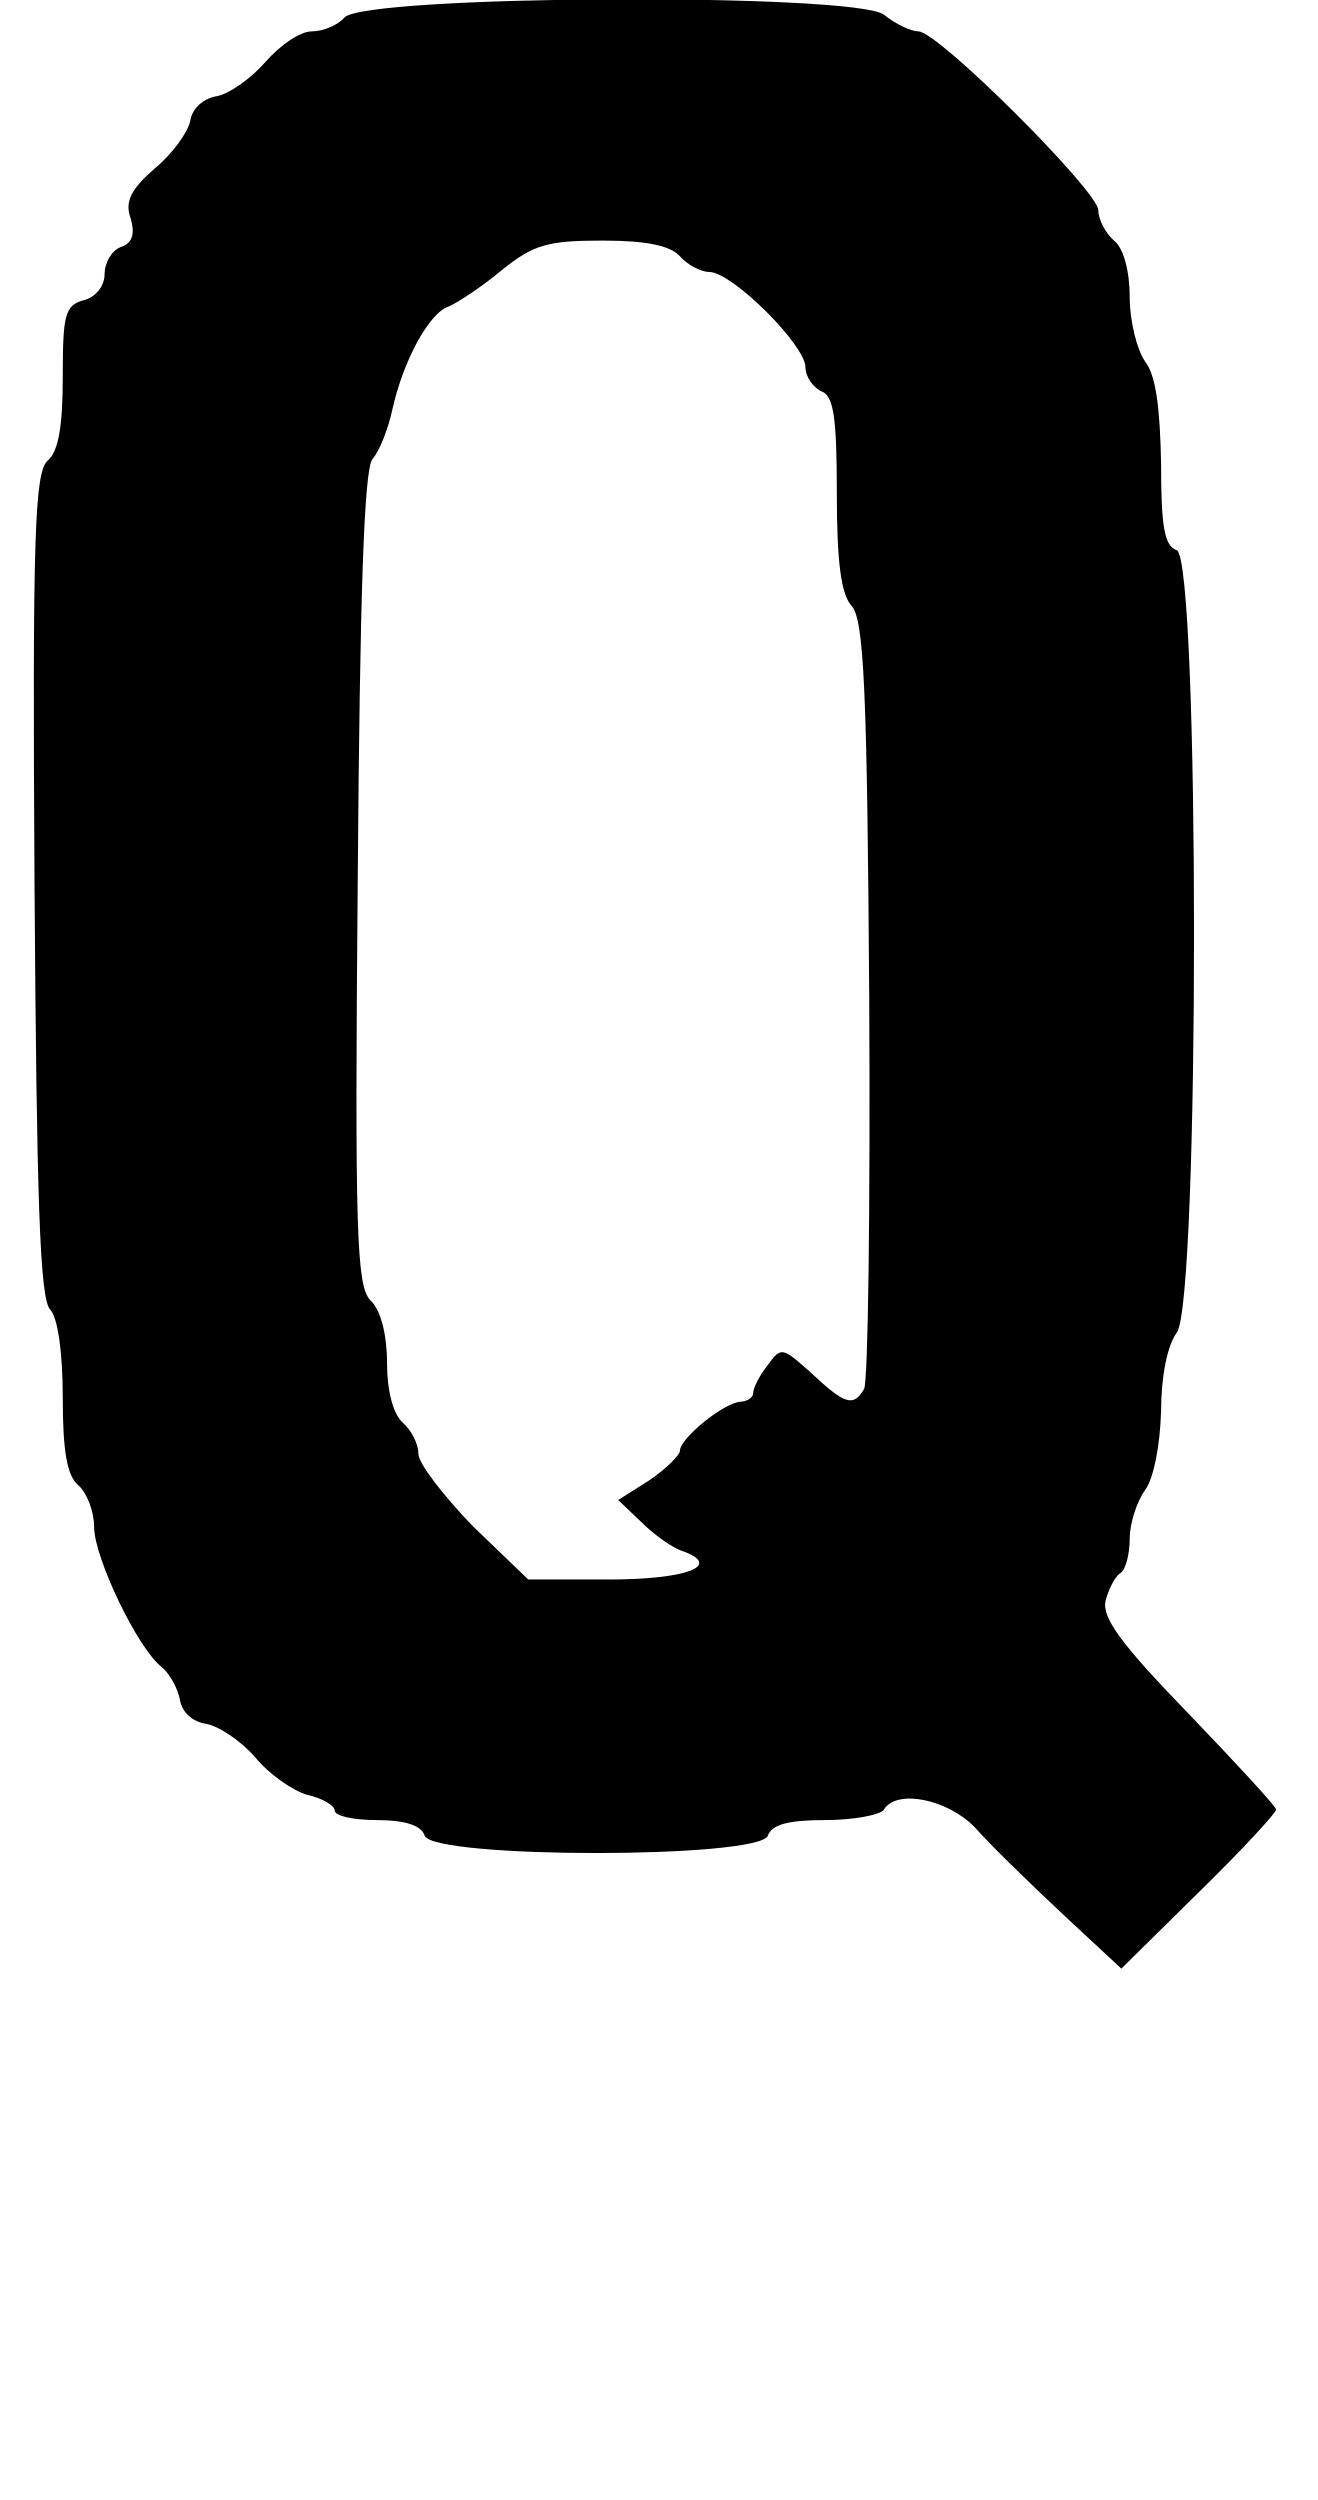
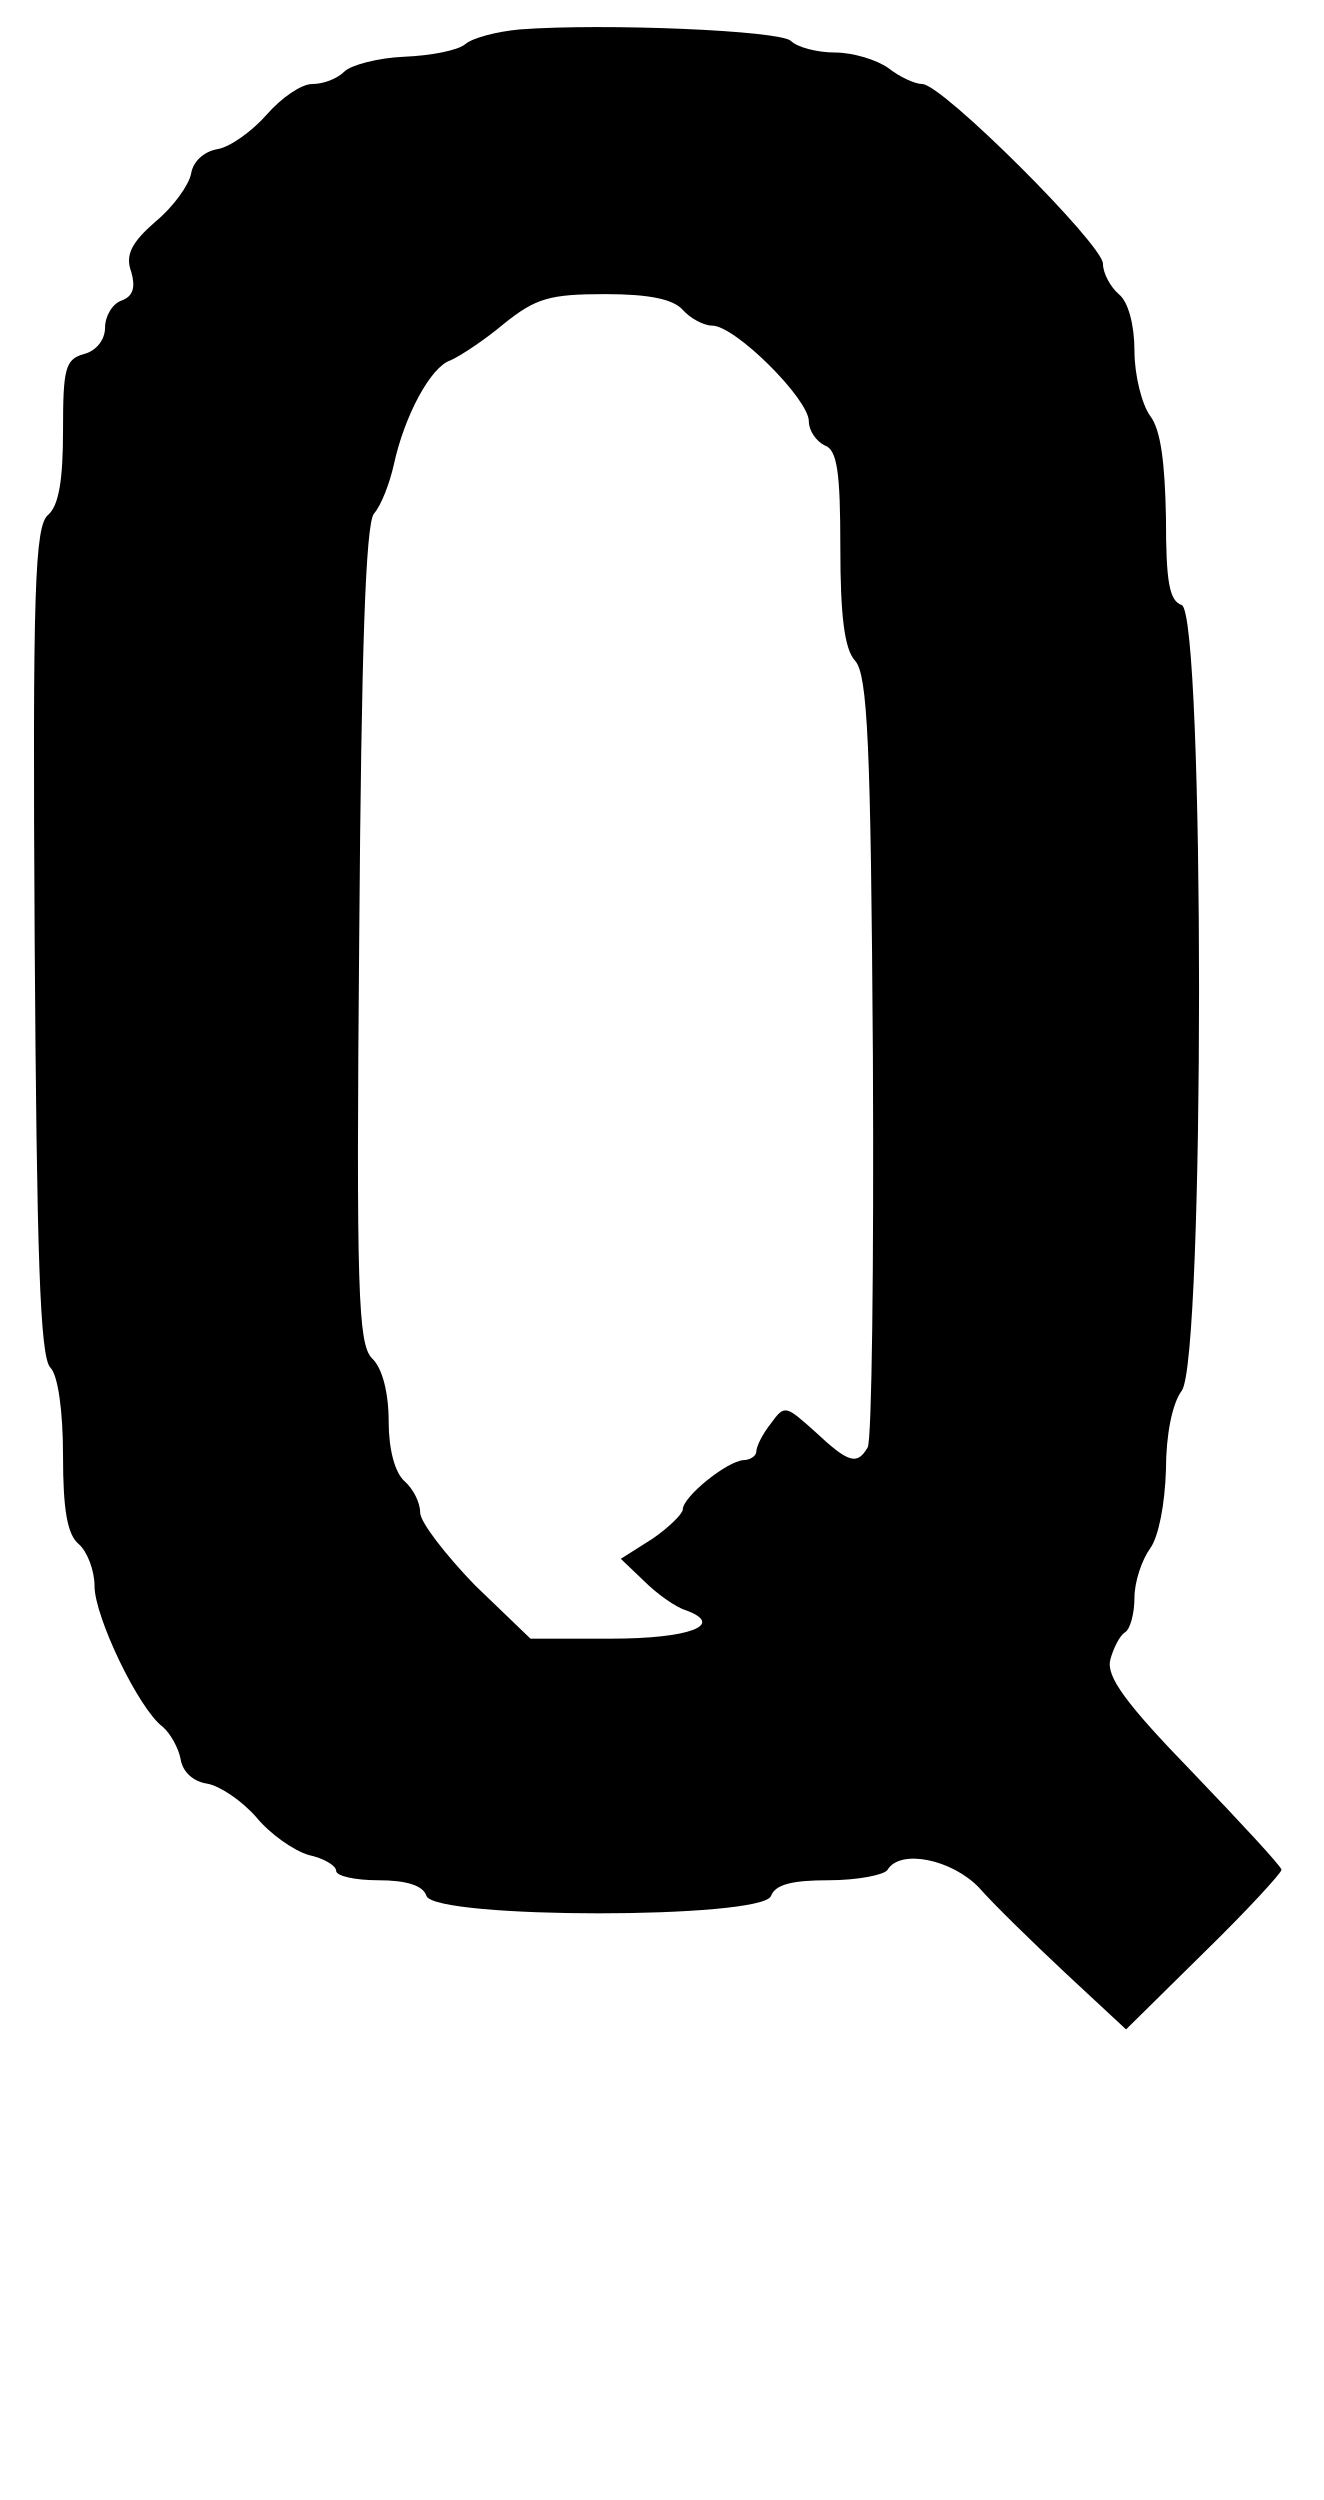
- <svg xmlns="http://www.w3.org/2000/svg" version="1.0" width="126pt" height="239pt" viewBox="0 0 126 239" preserveAspectRatio="xMidYMid meet">
-   <g transform="translate(0,239) scale(0.1,-0.1)" fill="#000000" stroke="none">
-     <path d="M329 2373 c-6 -7 -20 -13 -31 -13 -11 0 -30 -13 -44 -29 -14 -16 -35 -31 -47 -33 -12 -2 -23 -11 -25 -23 -2 -11 -17 -32 -34 -46 -23 -20 -29 -32 -23 -48 4 -14 2 -23 -9 -27 -9 -3 -16 -15 -16 -26 0 -11 -8 -22 -20 -25 -18 -5 -20 -14 -20 -73 0 -47 -4 -71 -14 -80 -13 -10 -15 -72 -13 -405 2 -300 5 -397 15 -407 7 -7 12 -40 12 -84 0 -51 4 -75 15 -84 8 -7 15 -25 15 -40 0 -29 42 -117 65 -134 7 -6 15 -20 17 -31 2 -12 12 -21 25 -23 12 -2 33 -16 47 -32 13 -16 36 -32 50 -36 14 -3 26 -10 26 -15 0 -5 18 -9 40 -9 27 0 43 -5 46 -15 9 -22 319 -22 328 0 4 11 20 15 55 15 27 0 53 5 56 10 12 20 61 10 87 -17 14 -16 51 -52 83 -82 l57 -53 74 73 c41 40 74 76 74 79 0 3 -38 44 -84 92 -65 67 -83 92 -79 108 3 11 9 23 14 26 5 3 9 18 9 33 0 15 7 36 15 47 8 11 14 42 15 75 0 33 6 63 15 75 22 29 22 739 0 748 -12 4 -15 23 -15 83 -1 53 -5 84 -15 97 -8 11 -15 39 -15 62 0 25 -6 47 -15 54 -8 7 -15 20 -15 29 0 18 -153 171 -172 171 -7 0 -22 7 -33 16 -28 21 -499 19 -516 -3z m321 -228 c7 -8 20 -15 28 -15 22 0 92 -70 92 -91 0 -9 7 -19 15 -23 12 -4 15 -25 15 -97 0 -66 4 -97 14 -108 12 -13 15 -79 17 -377 1 -198 -1 -366 -5 -372 -10 -17 -18 -15 -50 15 -28 25 -29 26 -42 8 -8 -10 -14 -22 -14 -27 0 -4 -6 -8 -12 -8 -16 -1 -58 -35 -58 -47 0 -4 -13 -17 -29 -28 l-30 -19 22 -21 c12 -12 30 -25 40 -28 38 -14 3 -27 -71 -27 l-77 0 -53 51 c-28 29 -52 60 -52 69 0 10 -7 23 -15 30 -9 8 -15 30 -15 57 0 27 -6 51 -16 60 -13 14 -15 62 -12 403 2 269 6 391 14 401 7 8 15 29 19 47 10 46 35 93 54 99 9 4 32 19 51 35 30 24 43 28 96 28 43 0 65 -5 74 -15z" />
+ <svg xmlns="http://www.w3.org/2000/svg" version="1.0" width="126pt" height="238pt" viewBox="0 0 126 238" preserveAspectRatio="xMidYMid meet">
+   <g transform="translate(0,238) scale(0.1,-0.1)" fill="#000000" stroke="none">
+     <path d="M495 2352 c-22 -2 -45 -8 -52 -14 -7 -6 -33 -11 -58 -12 -25 -1 -51 -8 -57 -14 -7 -7 -20 -12 -31 -12 -10 0 -29 -13 -43 -29 -14 -16 -35 -31 -47 -33 -12 -2 -23 -11 -25 -23 -2 -11 -17 -32 -34 -46 -23 -20 -29 -32 -23 -48 4 -14 2 -23 -9 -27 -9 -3 -16 -15 -16 -26 0 -11 -8 -22 -20 -25 -18 -5 -20 -14 -20 -73 0 -47 -4 -71 -14 -80 -13 -10 -15 -72 -13 -405 2 -300 5 -397 15 -407 7 -7 12 -40 12 -84 0 -51 4 -75 15 -84 8 -7 15 -25 15 -40 0 -29 42 -117 65 -134 7 -6 15 -20 17 -31 2 -12 12 -21 25 -23 12 -2 33 -16 47 -32 13 -16 36 -32 50 -36 14 -3 26 -10 26 -15 0 -5 18 -9 40 -9 27 0 43 -5 46 -15 9 -22 319 -22 328 0 4 11 20 15 55 15 27 0 53 5 56 10 12 20 61 10 87 -17 14 -16 51 -52 83 -82 l57 -53 74 73 c41 40 74 76 74 79 0 3 -38 44 -84 92 -65 67 -83 92 -79 108 3 11 9 23 14 26 5 3 9 18 9 33 0 15 7 36 15 47 8 11 14 42 15 75 0 33 6 63 15 75 22 29 22 739 0 748 -12 4 -15 23 -15 83 -1 53 -5 84 -15 97 -8 11 -15 39 -15 62 0 25 -6 47 -15 54 -8 7 -15 20 -15 29 0 18 -153 171 -172 171 -7 0 -22 7 -32 15 -11 8 -34 15 -51 15 -17 0 -36 5 -42 11 -10 10 -178 17 -258 11z m155 -267 c7 -8 20 -15 28 -15 22 0 92 -70 92 -91 0 -9 7 -19 15 -23 12 -4 15 -25 15 -97 0 -66 4 -97 14 -108 12 -13 15 -79 17 -377 1 -198 -1 -366 -5 -372 -10 -17 -18 -15 -50 15 -28 25 -29 26 -42 8 -8 -10 -14 -22 -14 -27 0 -4 -6 -8 -12 -8 -16 -1 -58 -35 -58 -47 0 -4 -13 -17 -29 -28 l-30 -19 22 -21 c12 -12 30 -25 40 -28 38 -14 3 -27 -71 -27 l-77 0 -53 51 c-28 29 -52 60 -52 69 0 10 -7 23 -15 30 -9 8 -15 30 -15 57 0 27 -6 51 -16 60 -13 14 -15 62 -12 403 2 269 6 391 14 401 7 8 15 29 19 47 10 46 35 93 54 99 9 4 32 19 51 35 30 24 43 28 96 28 43 0 65 -5 74 -15z" />
  </g>
</svg>
